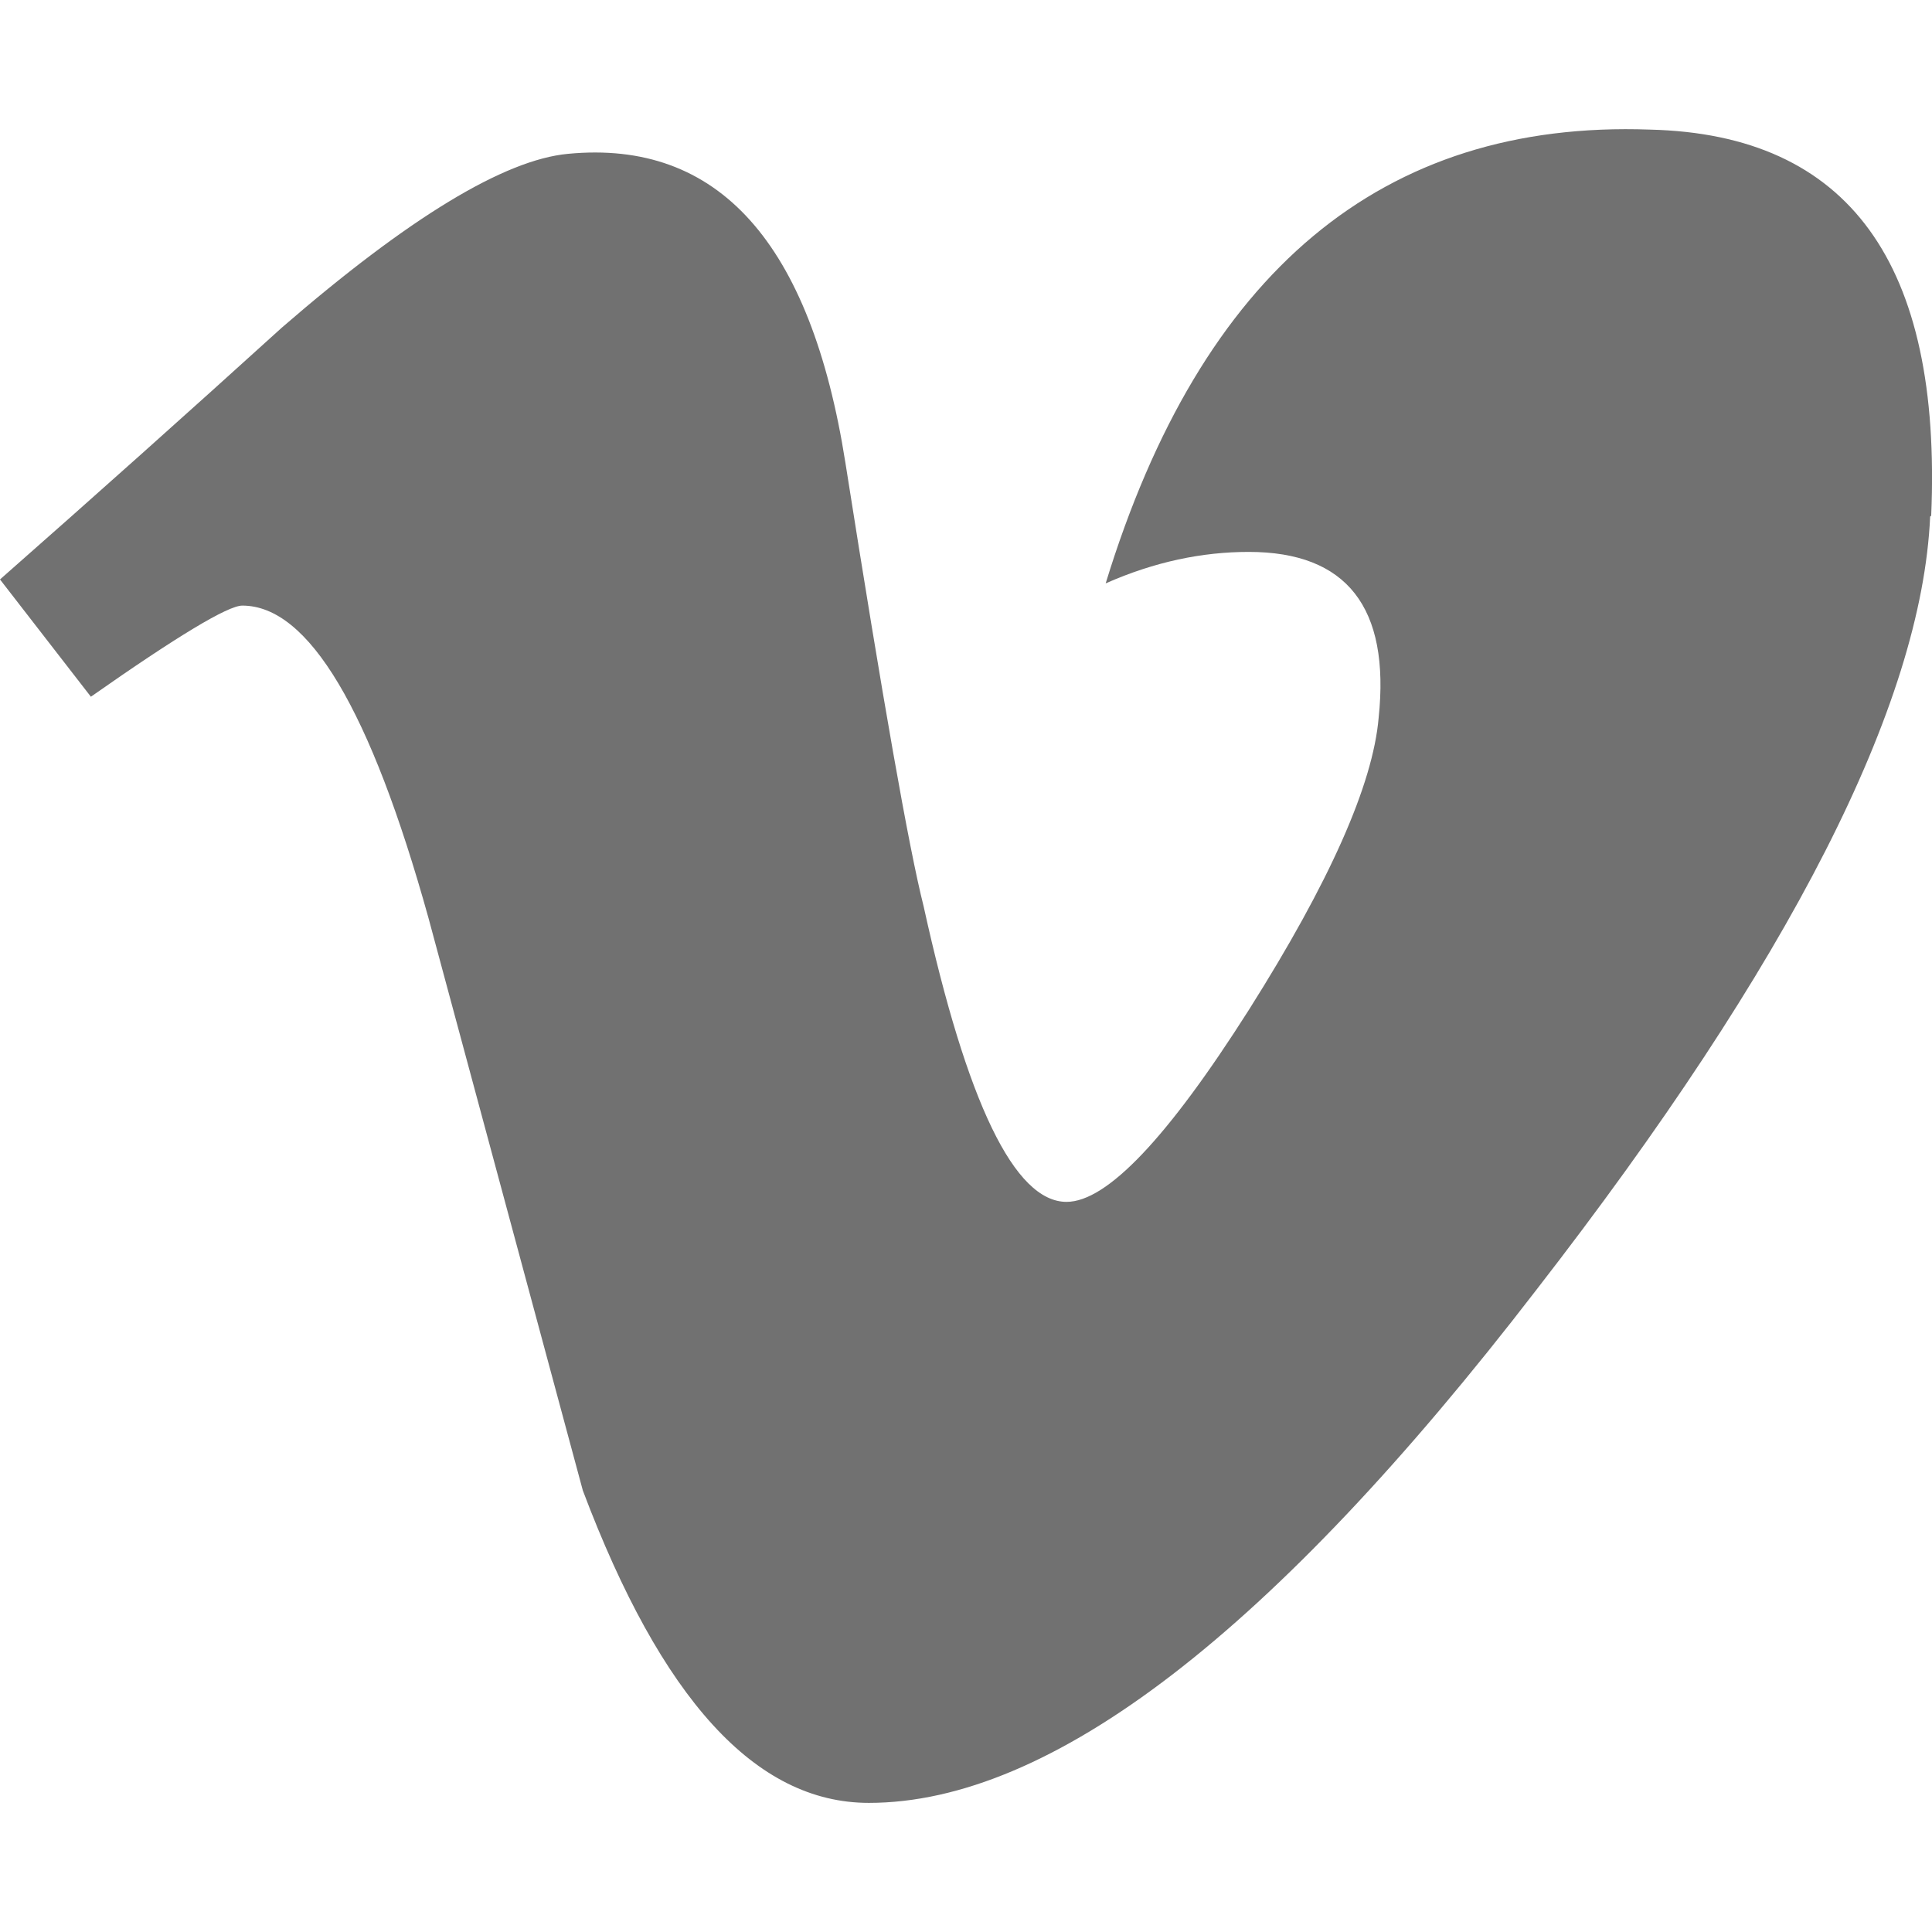
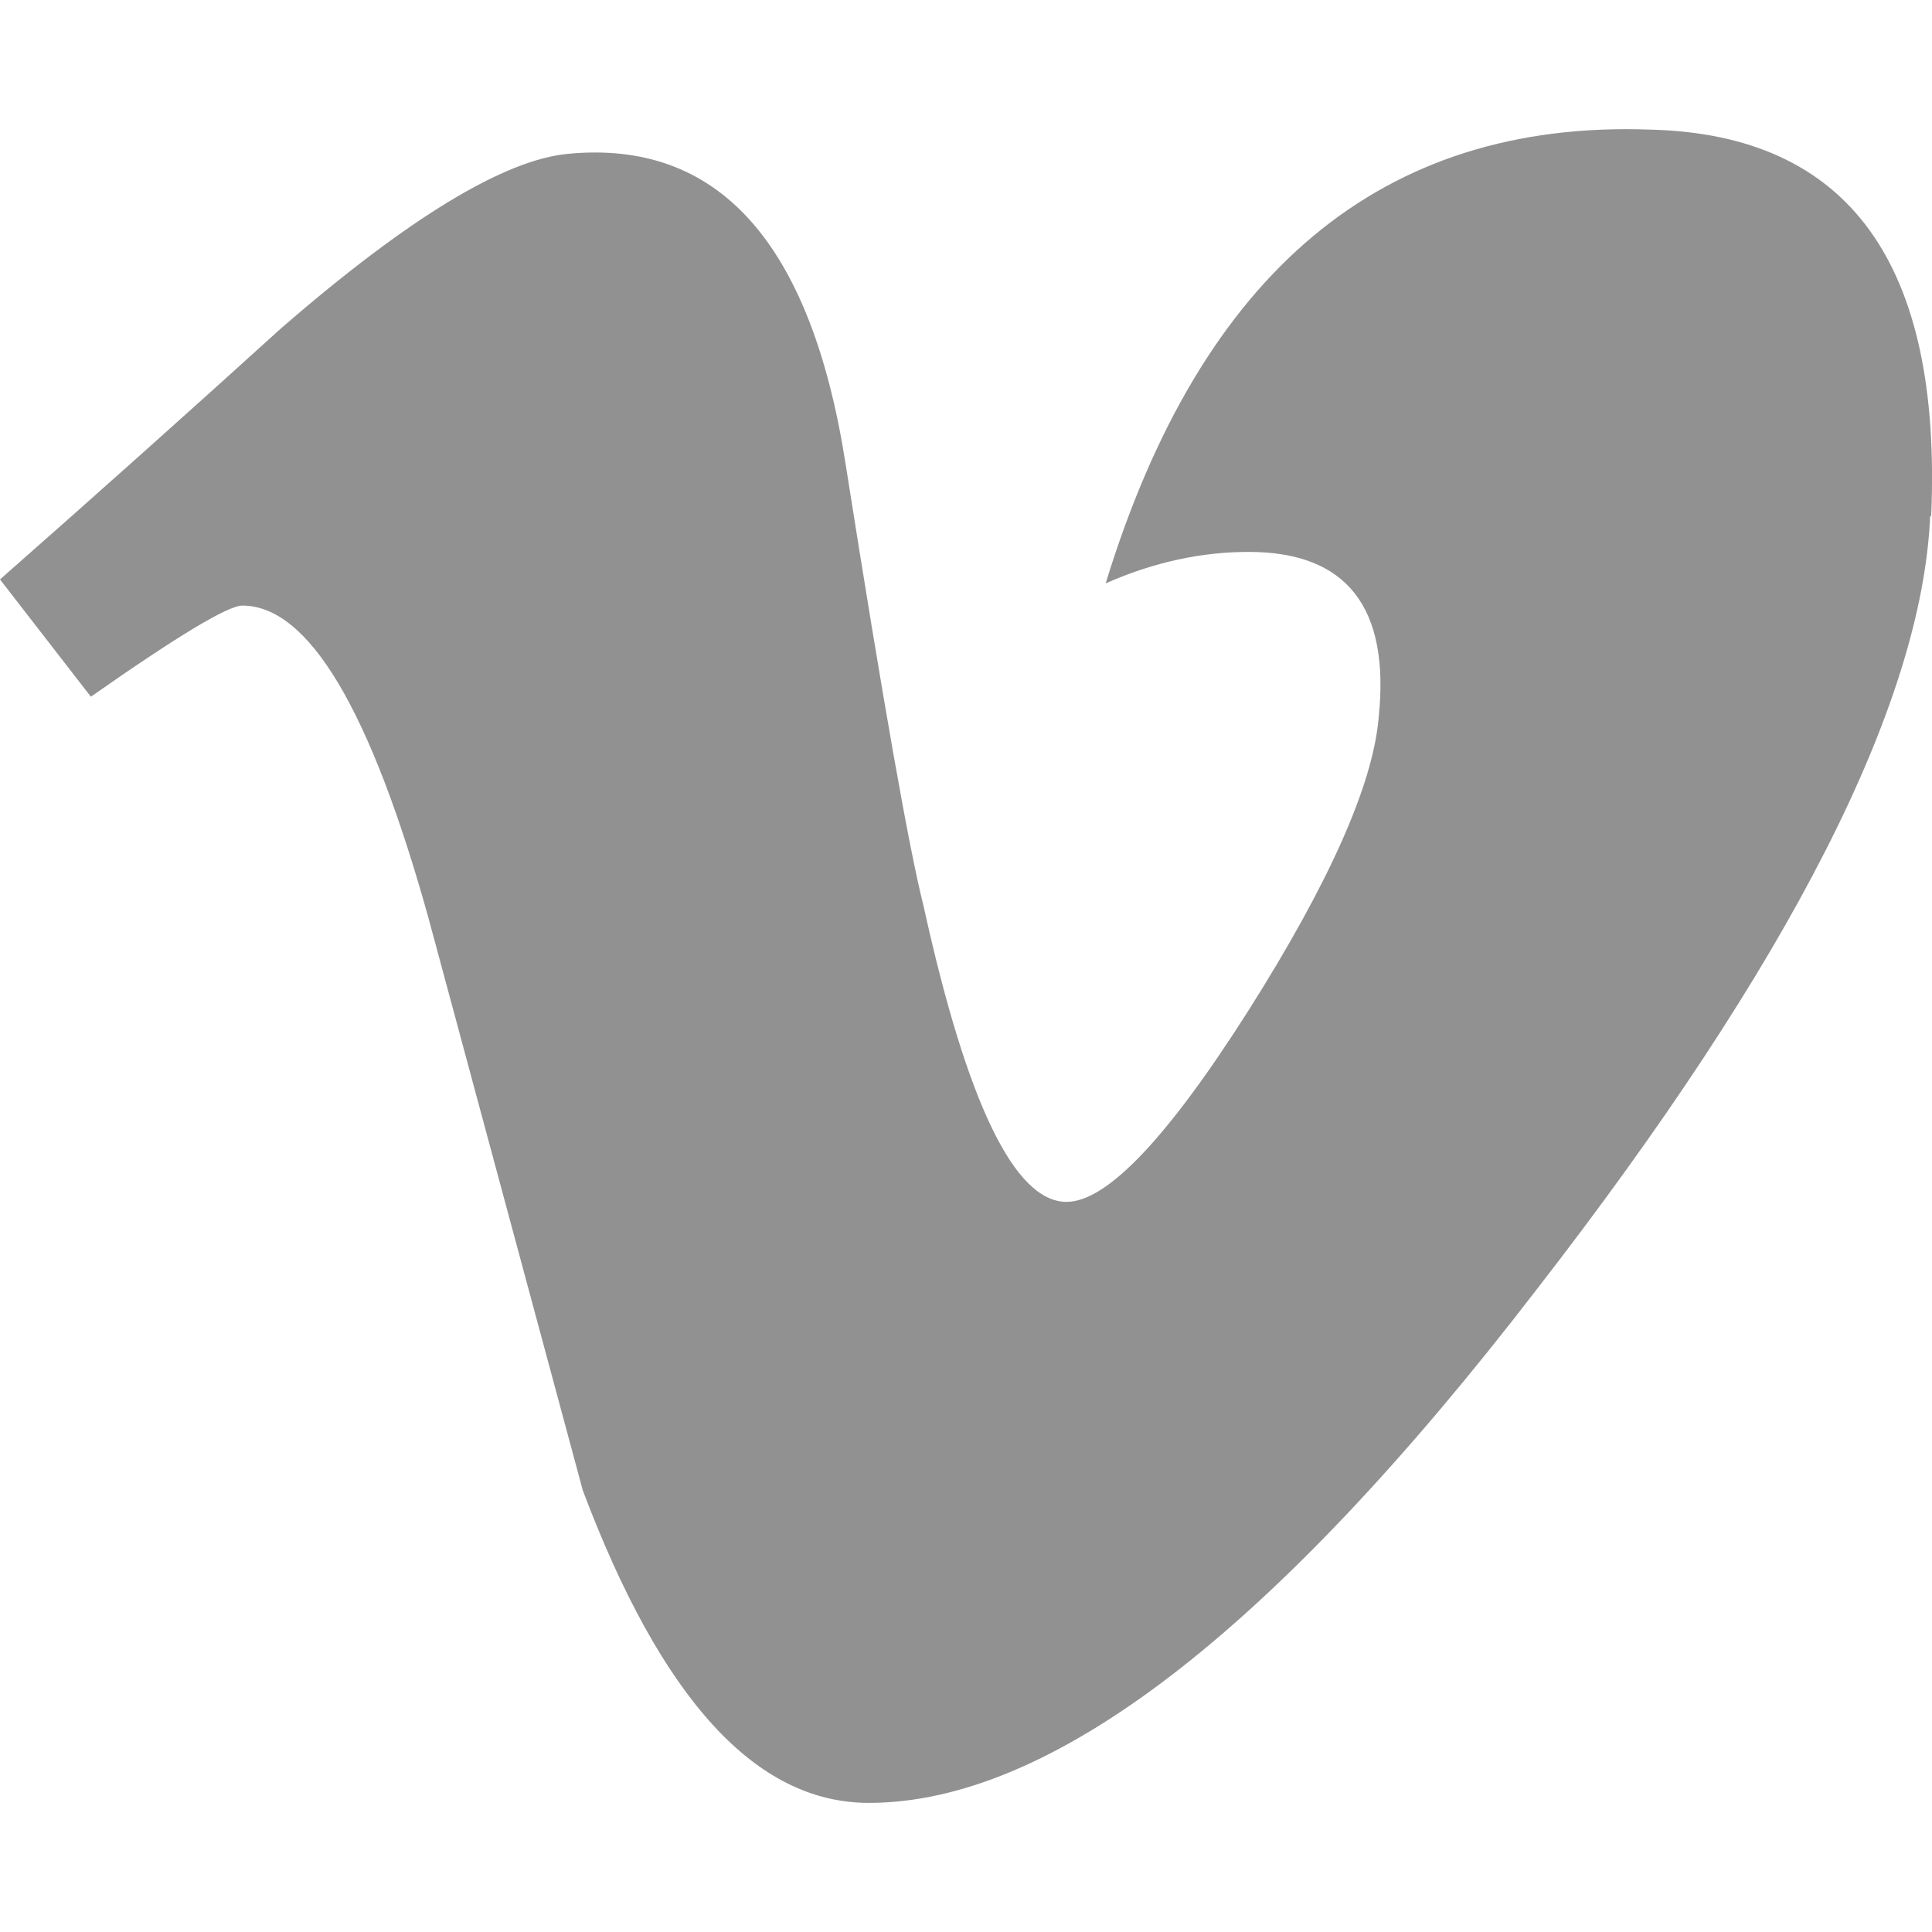
<svg xmlns="http://www.w3.org/2000/svg" role="img" viewBox="0 0 24 24">
-   <path fill="#717171" d="M23.977 6.417c-.105 2.338-1.739 5.543-4.894 9.609-3.268 4.247-6.026 6.37-8.29 6.37-1.409 0-2.578-1.294-3.553-3.881l-1.918-7.114c-.719-2.584-1.488-3.878-2.312-3.878-.179 0-.806.378-1.881 1.132l-1.129-1.457a315.06 315.06 0 003.501-3.128c1.579-1.368 2.765-2.085 3.554-2.159 1.867-.18 3.016 1.1 3.447 3.838.465 2.953.789 4.789.971 5.507.539 2.45 1.131 3.674 1.776 3.674.502 0 1.256-.796 2.265-2.385 1.004-1.589 1.54-2.797 1.612-3.628.144-1.371-.395-2.061-1.614-2.061-.574 0-1.167.121-1.777.391 1.186-3.868 3.434-5.757 6.762-5.637 2.473.06 3.628 1.664 3.493 4.797z" />
+   <path fill="#919191" d="M23.977 6.417c-.105 2.338-1.739 5.543-4.894 9.609-3.268 4.247-6.026 6.37-8.29 6.37-1.409 0-2.578-1.294-3.553-3.881l-1.918-7.114c-.719-2.584-1.488-3.878-2.312-3.878-.179 0-.806.378-1.881 1.132l-1.129-1.457a315.06 315.06 0 003.501-3.128c1.579-1.368 2.765-2.085 3.554-2.159 1.867-.18 3.016 1.1 3.447 3.838.465 2.953.789 4.789.971 5.507.539 2.45 1.131 3.674 1.776 3.674.502 0 1.256-.796 2.265-2.385 1.004-1.589 1.54-2.797 1.612-3.628.144-1.371-.395-2.061-1.614-2.061-.574 0-1.167.121-1.777.391 1.186-3.868 3.434-5.757 6.762-5.637 2.473.06 3.628 1.664 3.493 4.797z" />
</svg>
